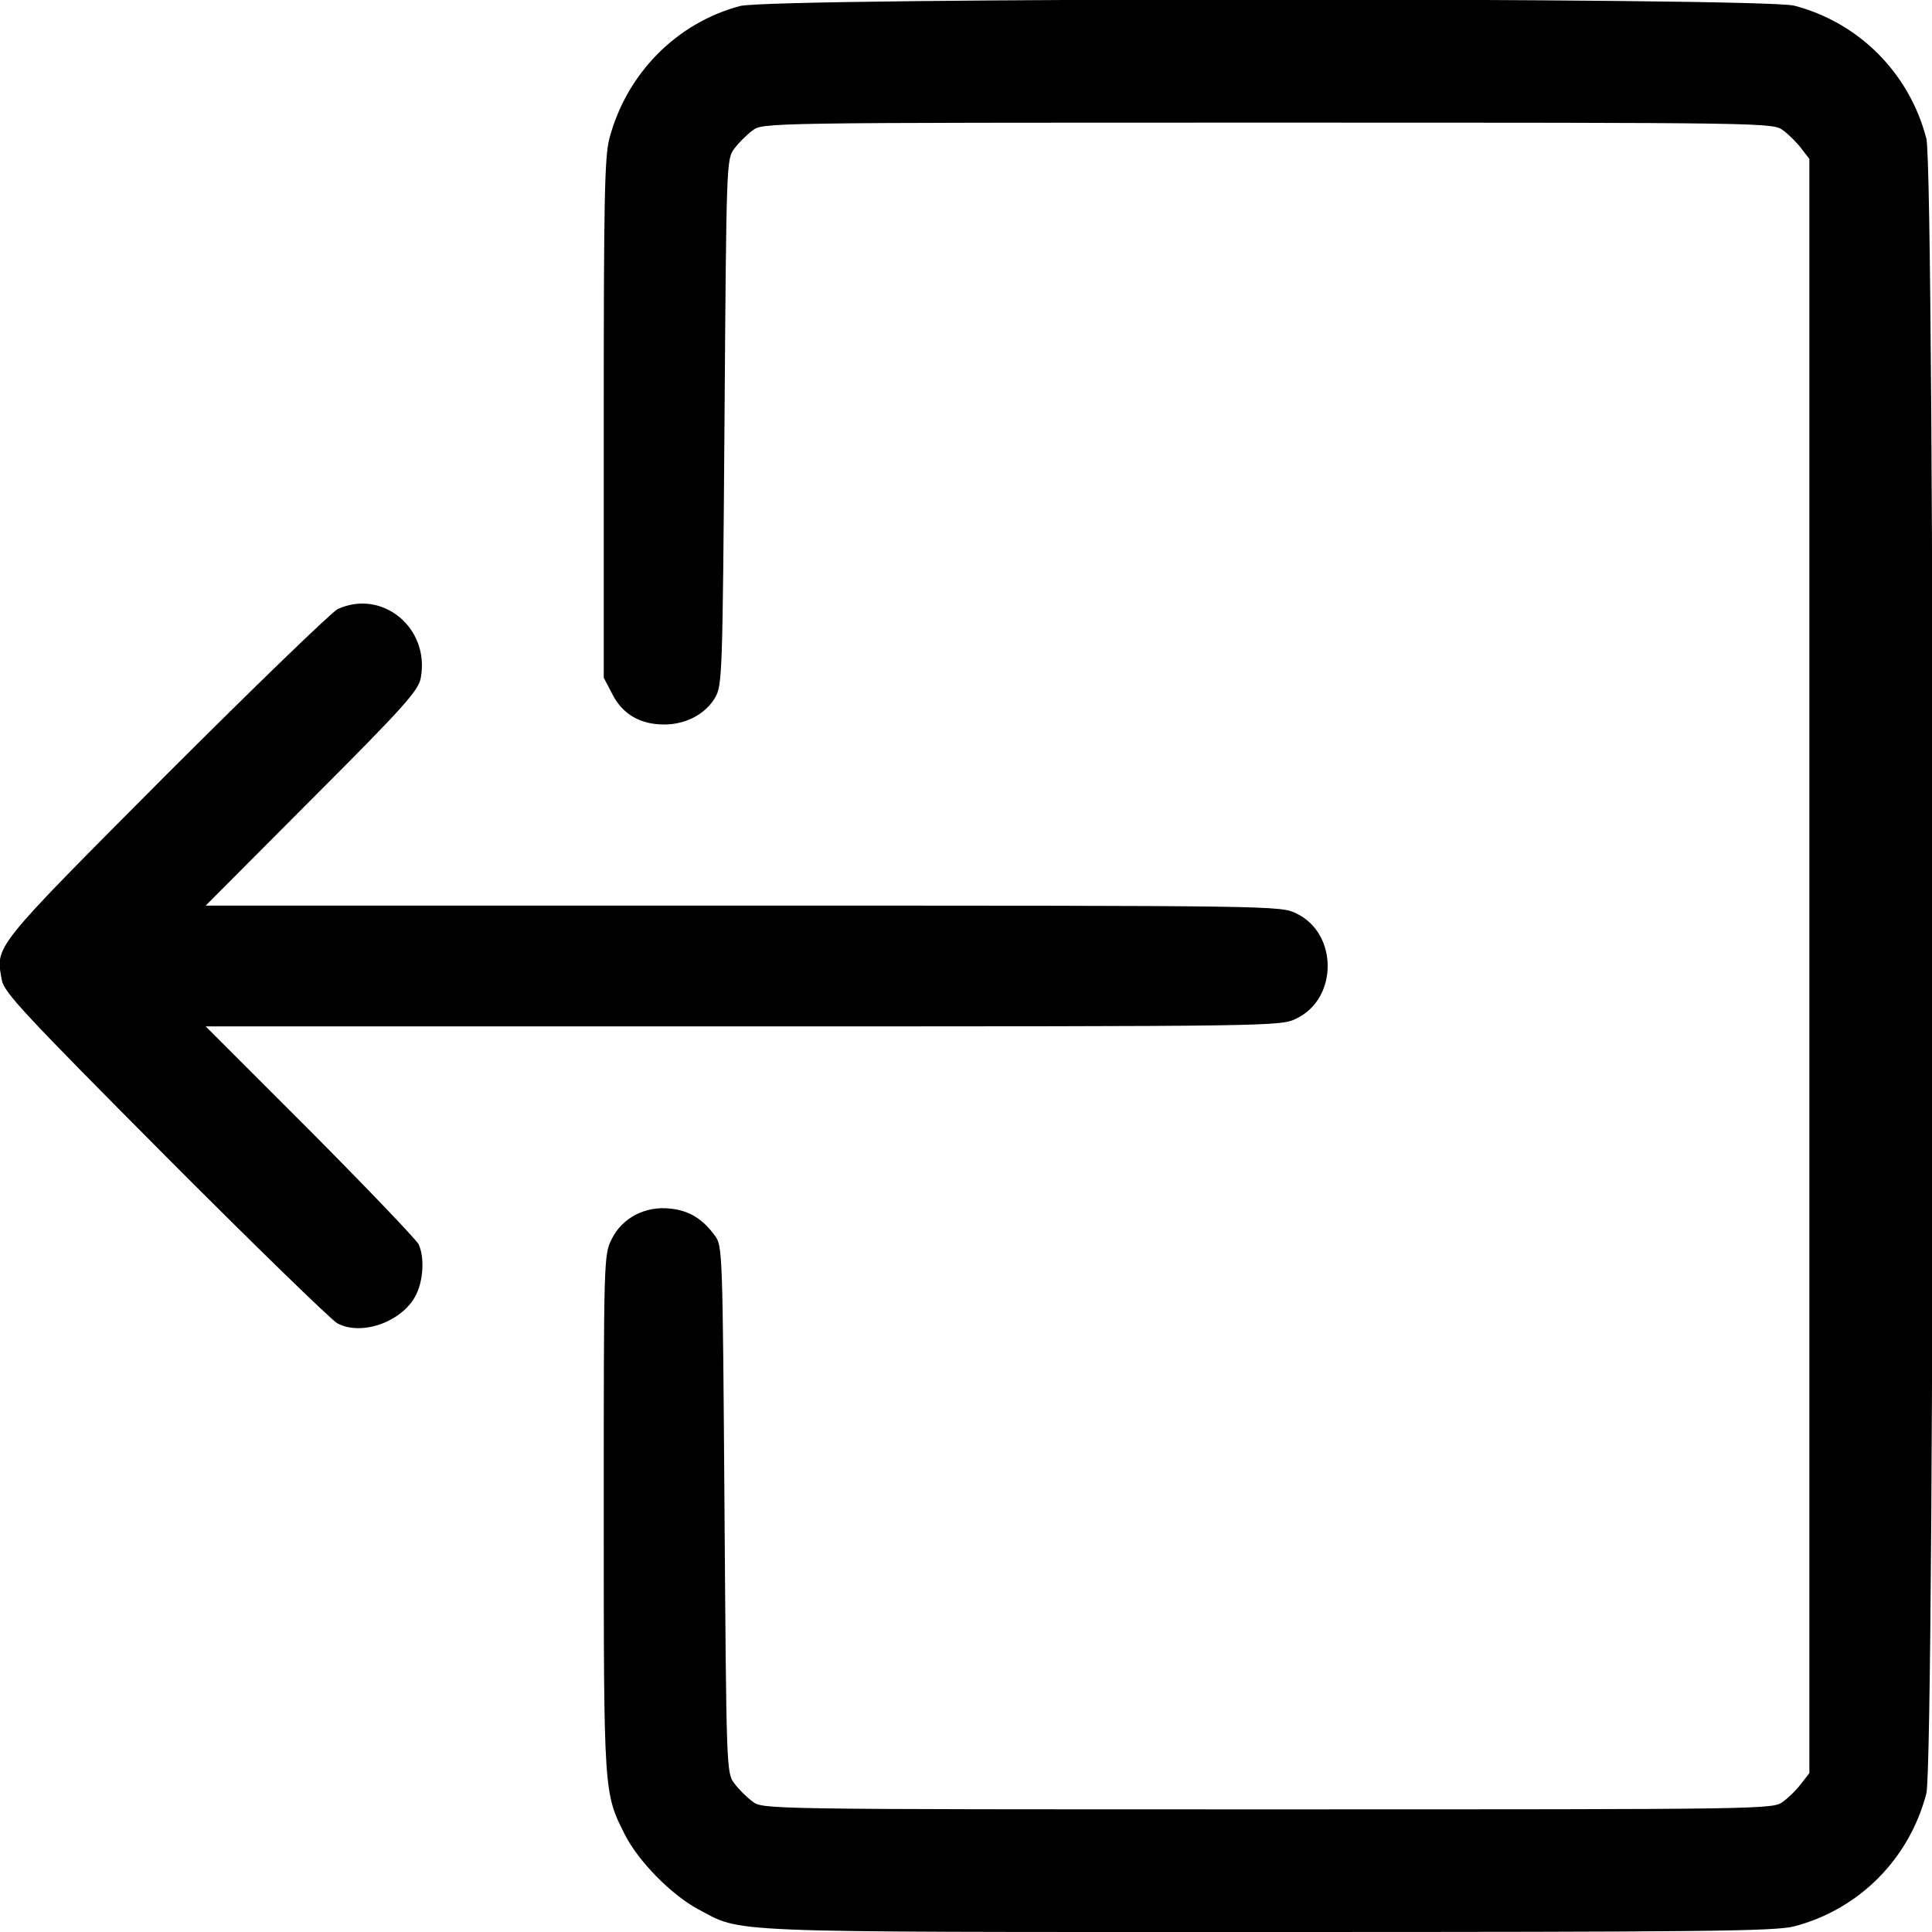
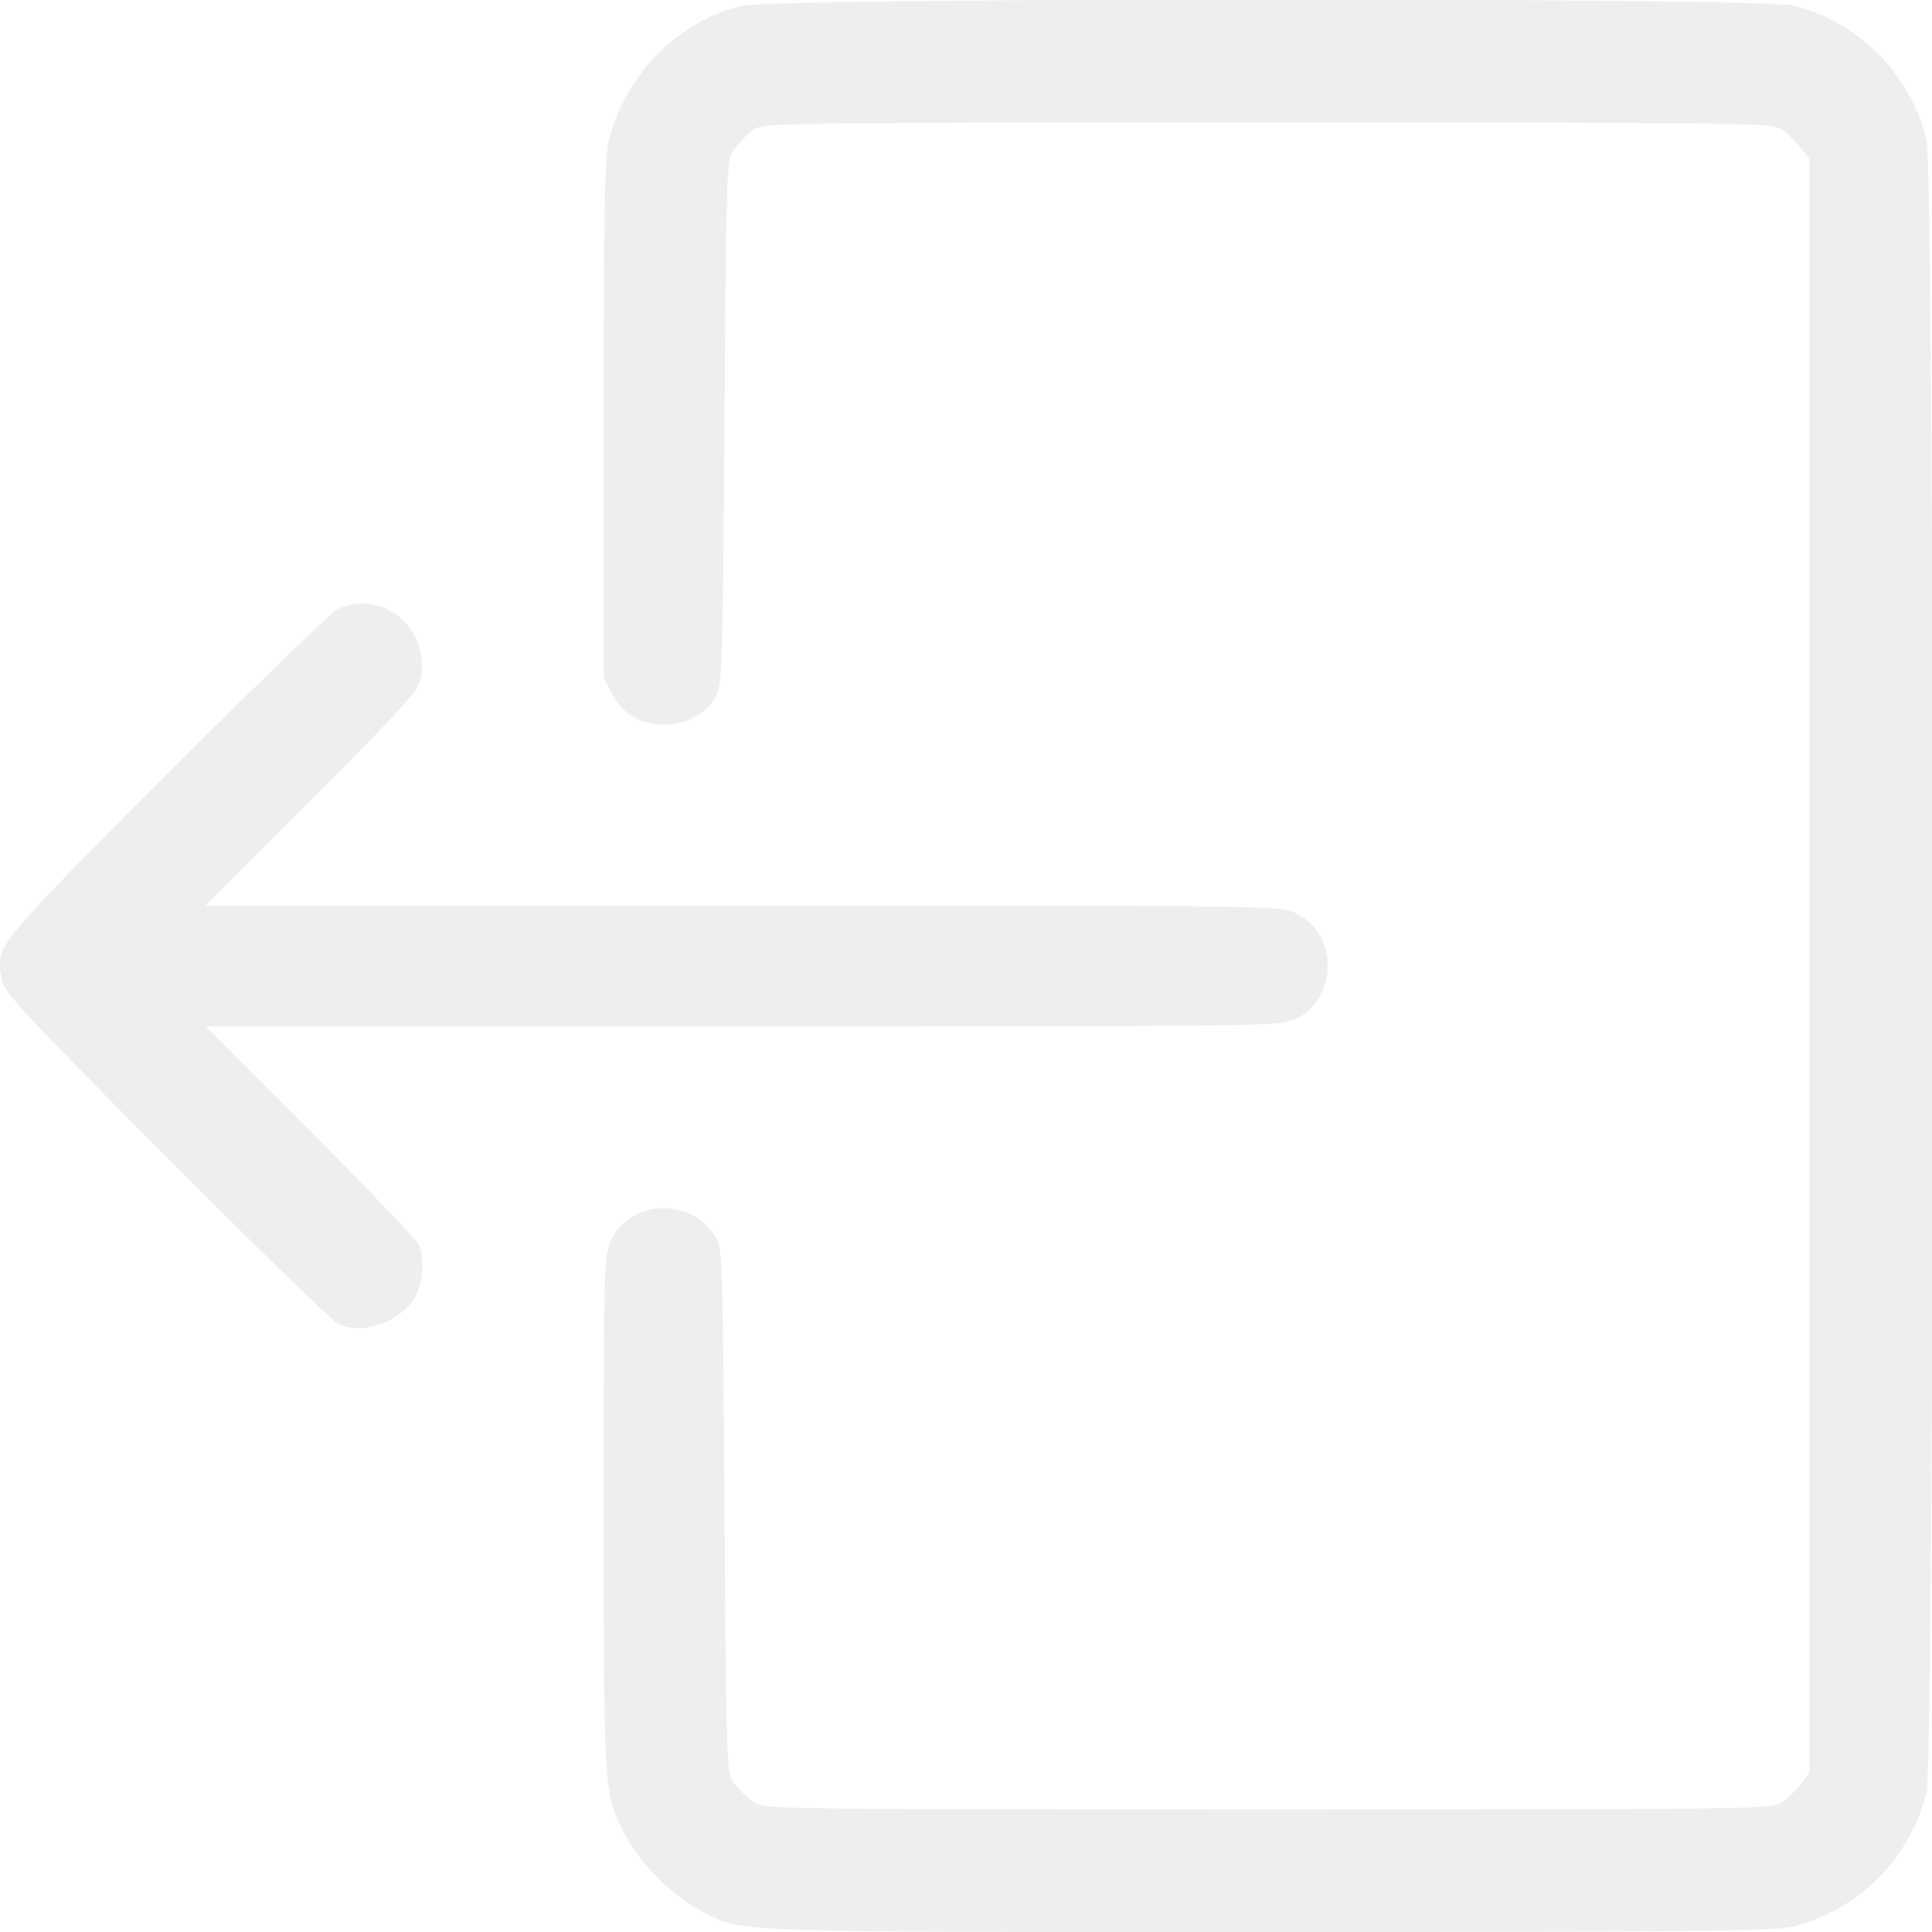
<svg xmlns="http://www.w3.org/2000/svg" fill="#EEE" version="1.0" width="512pt" height="512pt" viewBox="0 0 512 512" preserveAspectRatio="xMidYMid meet">
-   <g transform="translate(0,512) scale(0.1,-0.1)" fill="#000000" stroke="none">
+   <g transform="translate(0,512) scale(0.1,-0.1)" stroke="none">
    <path d="M1961 5104 c-169 -45 -301 -180 -346 -351 -13 -48 -15 -167 -15 -743 l0 -686 23 -44 c27 -53 74 -80 137 -80 57 0 109 27 135 71 19 33 20 57 25 731 5 684 5 697 26 724 11 15 33 37 48 48 27 21 30 21 1366 21 1336 0 1339 0 1366 -21 15 -11 37 -33 48 -48 l21 -27 0 -2139 0 -2139 -21 -27 c-11 -15 -33 -37 -48 -48 -27 -21 -30 -21 -1366 -21 -1336 0 -1339 0 -1366 21 -15 11 -37 33 -48 48 -21 27 -21 40 -26 726 -5 686 -5 699 -26 726 -32 44 -68 66 -117 71 -67 8 -129 -25 -156 -81 -21 -41 -21 -56 -21 -727 0 -743 0 -740 56 -851 36 -71 123 -159 193 -197 121 -64 41 -61 1511 -61 1167 0 1343 2 1395 15 172 45 305 179 350 352 23 87 23 4299 0 4386 -45 173 -178 307 -350 352 -86 22 -2710 22 -2794 -1z" />
    <path d="M895 3506 c-16 -8 -222 -207 -457 -442 -462 -464 -450 -450 -433 -542 6 -32 60 -90 433 -465 235 -236 440 -435 456 -444 68 -36 181 8 212 83 17 40 18 97 3 127 -6 12 -135 147 -287 300 l-277 277 1424 0 c1418 0 1425 0 1467 21 110 53 110 225 0 278 -42 21 -49 21 -1466 21 l-1425 0 282 283 c243 243 282 287 288 320 25 132 -101 237 -220 183z" />
  </g>
</svg>
